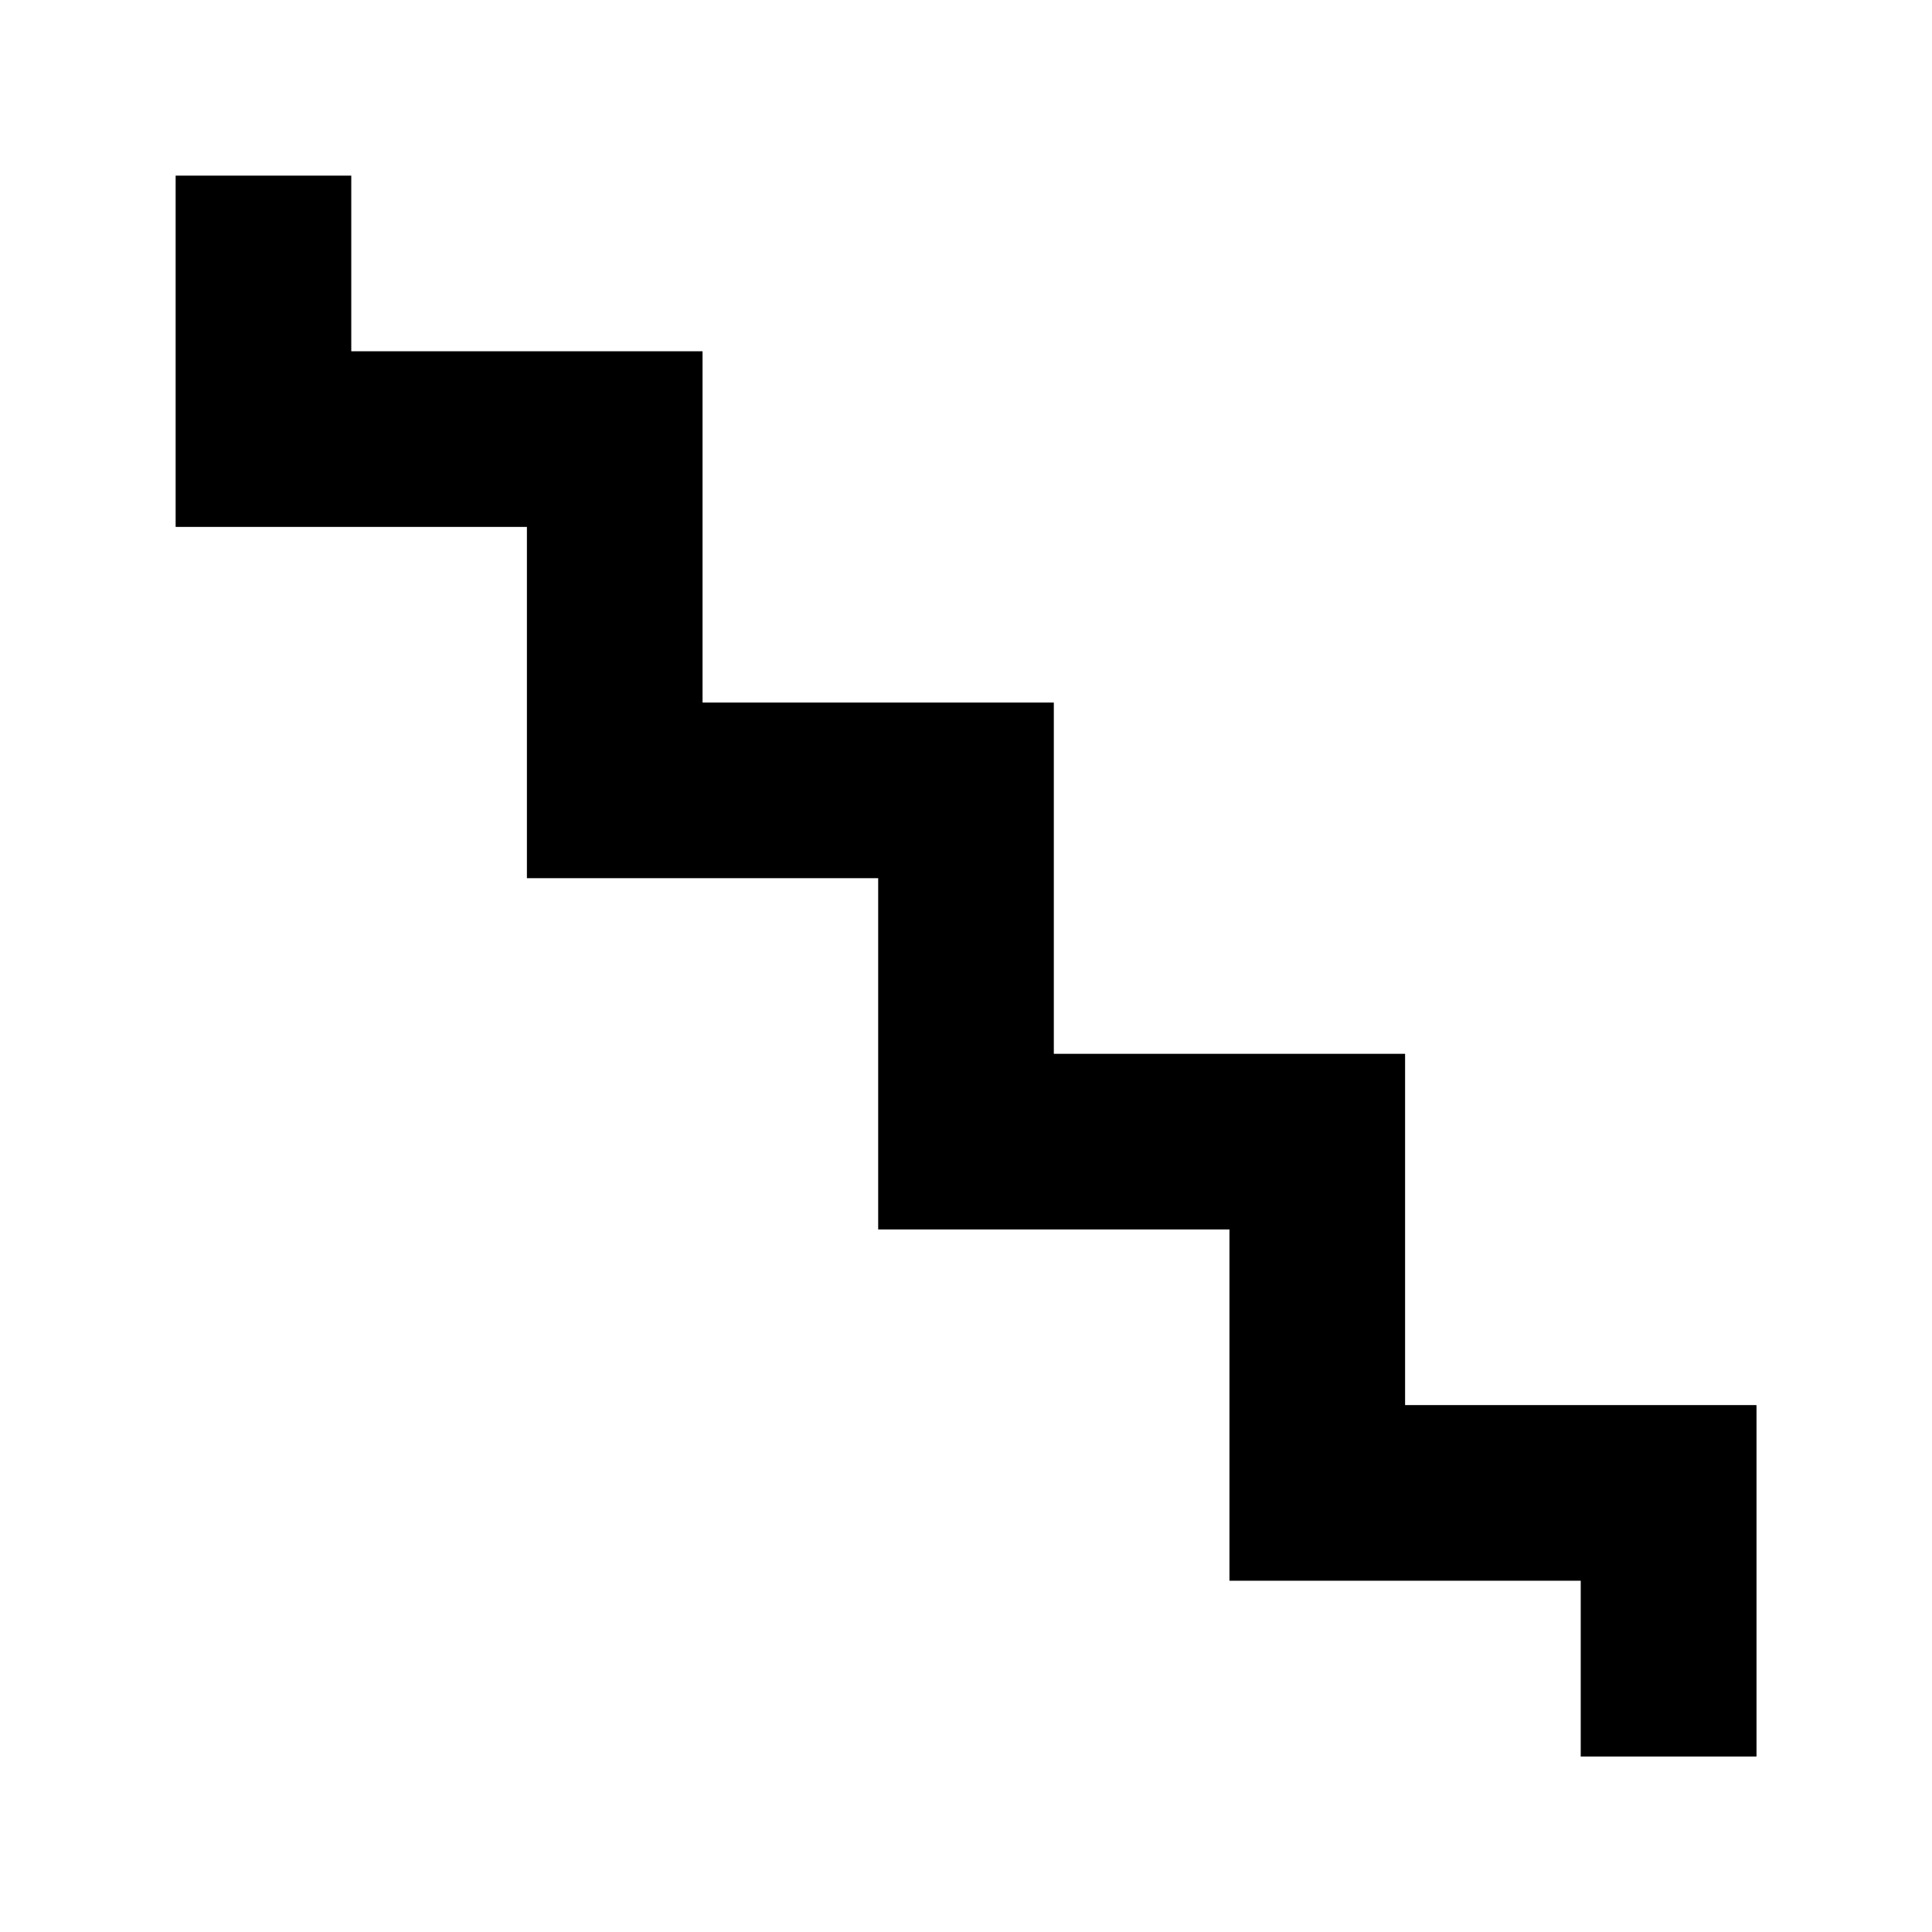
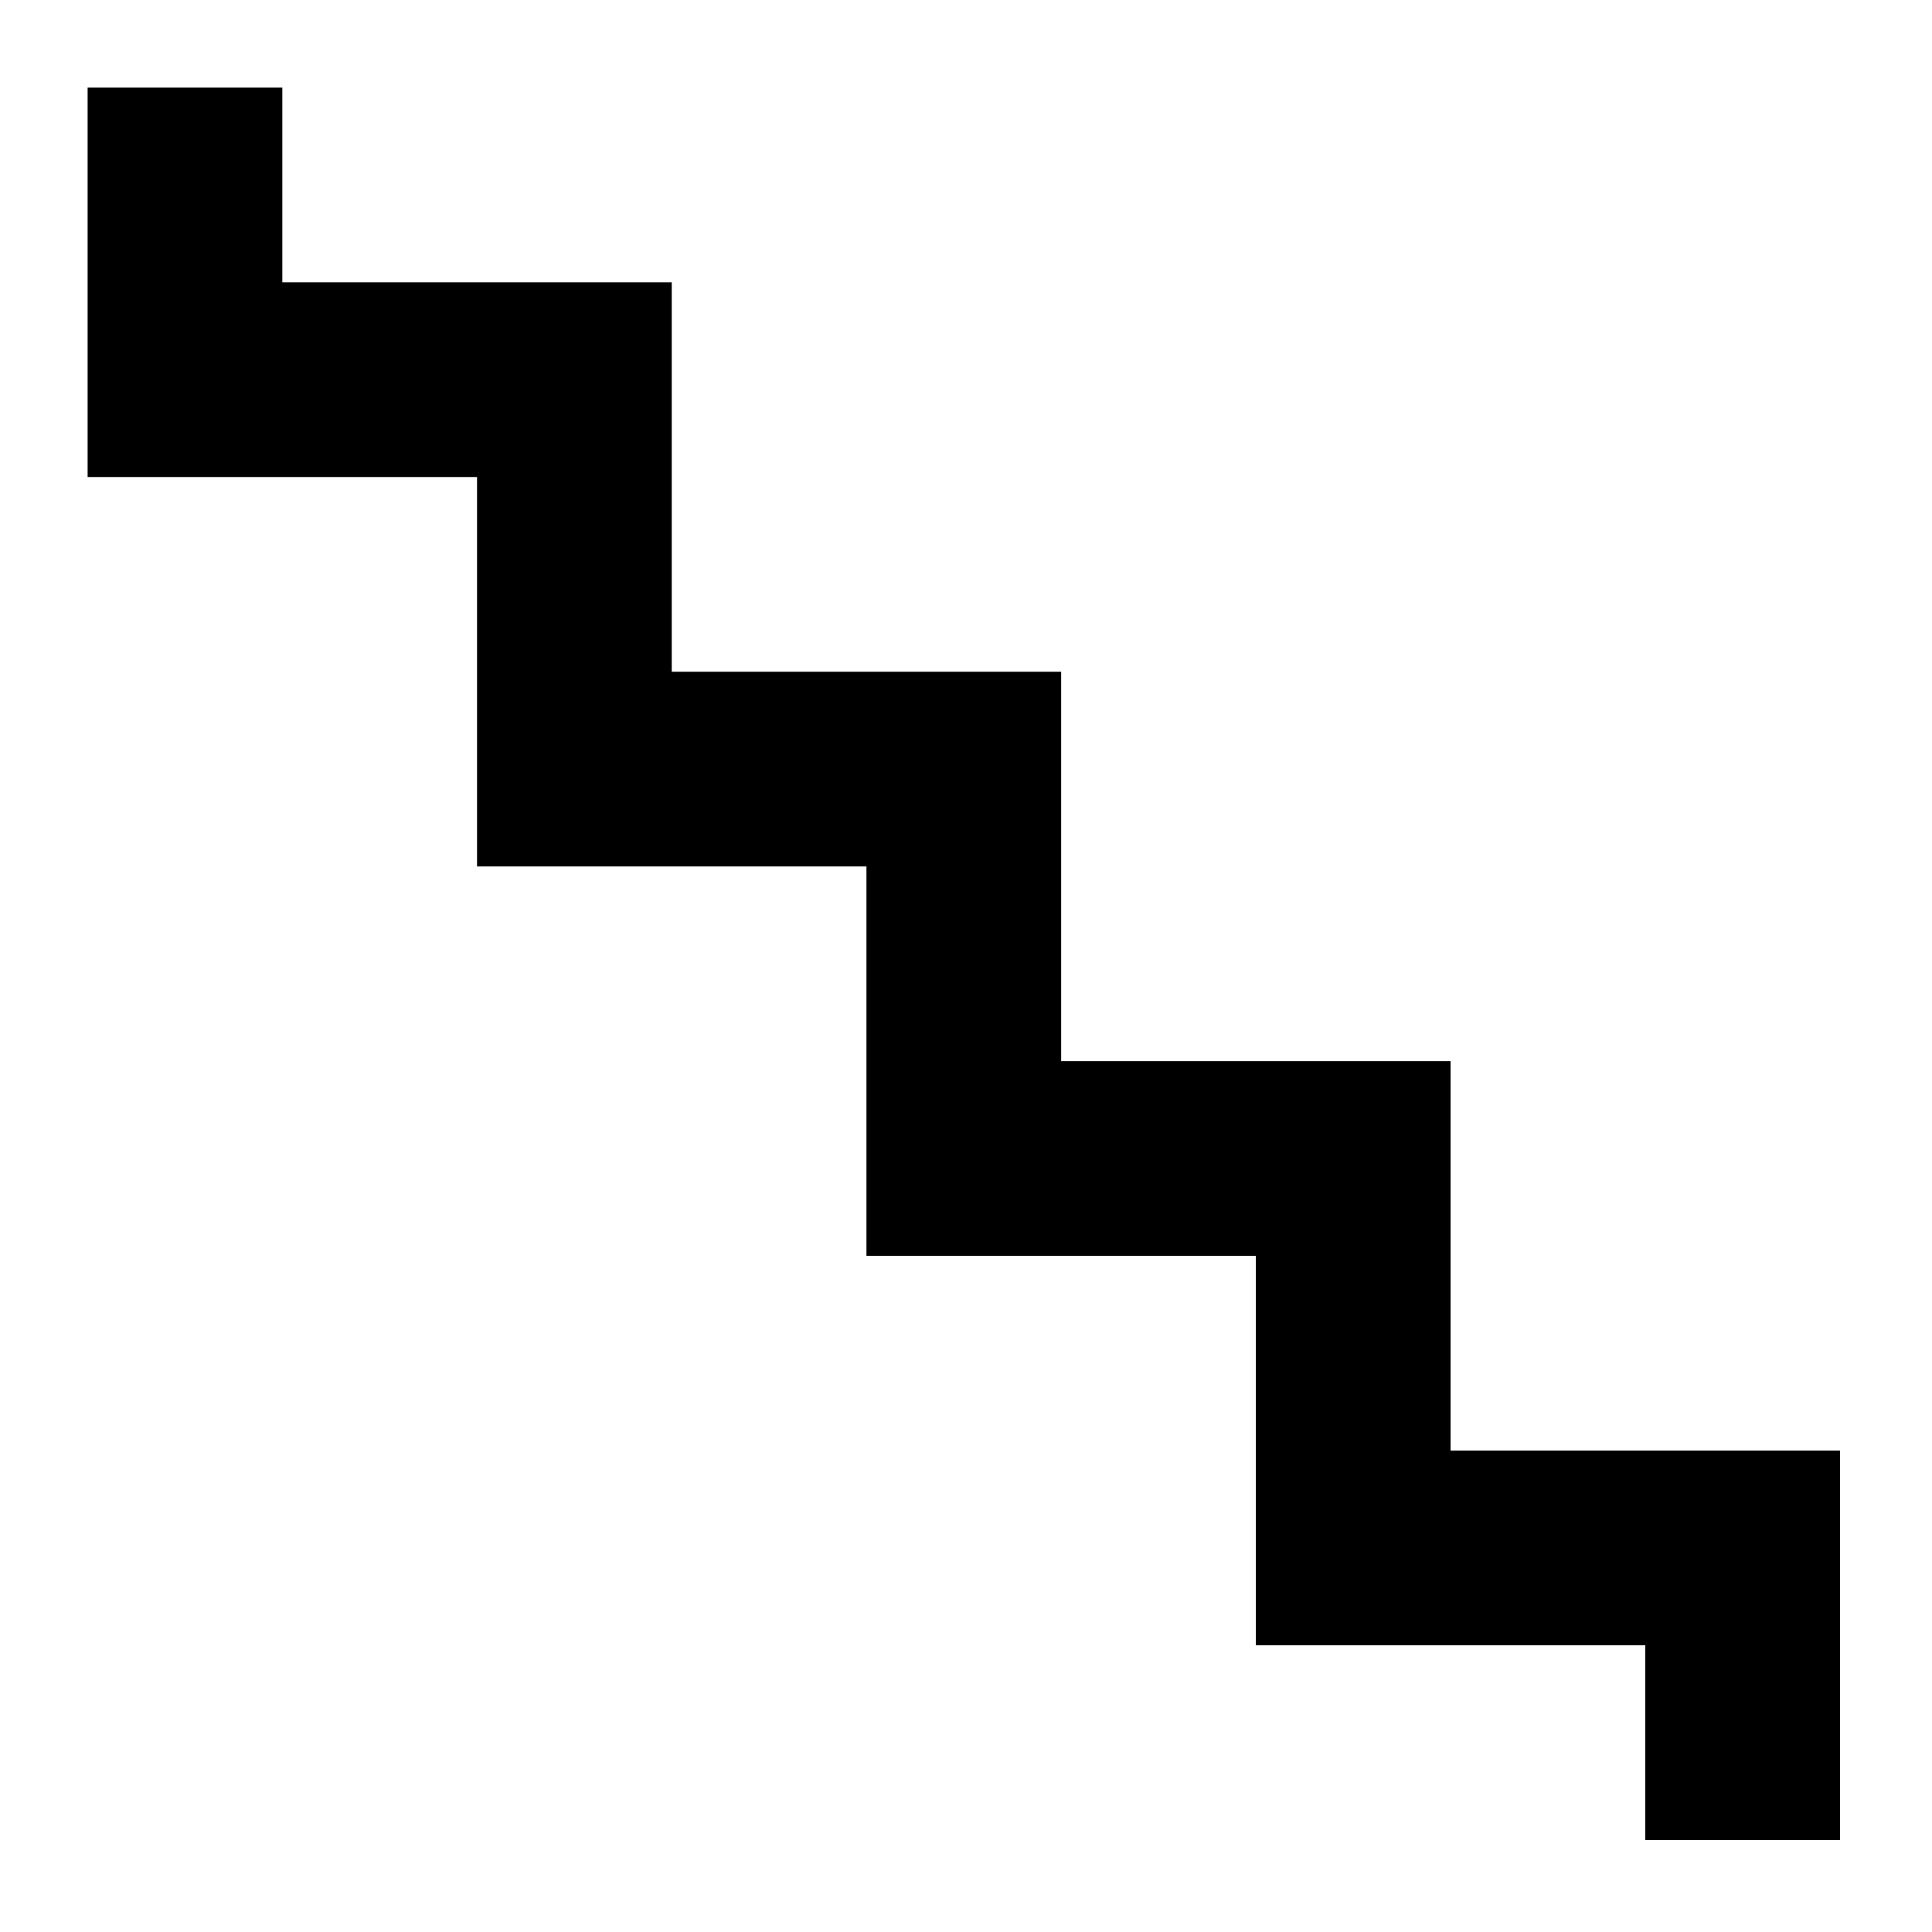
- <svg xmlns="http://www.w3.org/2000/svg" width="400" height="400">
-   <polygon points="36.364,36.364 72.727,36.364 72.727,72.727 145.455,72.727 145.455,145.455 218.182,145.455 218.182,218.182 290.909,218.182 290.909,290.909 363.636,290.909 363.636,363.636 327.273,363.636 327.273,327.273 254.545,327.273 254.545,254.545 181.818,254.545 181.818,181.818 109.091,181.818 109.091,109.091 36.364,109.091" class="polygon" opacity="1.0" />
-   <line x1="36.364" y1="109.091" x2="72.727" y2="36.364" class="edge_style" opacity="1.0" />
-   <line x1="36.364" y1="109.091" x2="72.727" y2="72.727" class="edge_style" opacity="1.0" />
-   <line x1="36.364" y1="109.091" x2="145.455" y2="72.727" class="edge_style" opacity="1.0" />
-   <line x1="363.636" y1="290.909" x2="327.273" y2="363.636" class="edge_style" opacity="1.0" />
-   <line x1="363.636" y1="290.909" x2="327.273" y2="327.273" class="edge_style" opacity="1.0" />
-   <line x1="290.909" y1="290.909" x2="327.273" y2="327.273" class="edge_style" opacity="1.0" />
-   <line x1="290.909" y1="290.909" x2="254.545" y2="327.273" class="edge_style" opacity="1.0" />
-   <line x1="290.909" y1="218.182" x2="254.545" y2="327.273" class="edge_style" opacity="1.0" />
-   <line x1="290.909" y1="218.182" x2="254.545" y2="254.545" class="edge_style" opacity="1.0" />
-   <line x1="218.182" y1="218.182" x2="254.545" y2="254.545" class="edge_style" opacity="1.0" />
-   <line x1="218.182" y1="218.182" x2="181.818" y2="254.545" class="edge_style" opacity="1.0" />
-   <line x1="218.182" y1="145.455" x2="181.818" y2="254.545" class="edge_style" opacity="1.0" />
-   <line x1="218.182" y1="145.455" x2="181.818" y2="181.818" class="edge_style" opacity="1.0" />
-   <line x1="145.455" y1="145.455" x2="181.818" y2="181.818" class="edge_style" opacity="1.0" />
-   <line x1="145.455" y1="145.455" x2="109.091" y2="181.818" class="edge_style" opacity="1.0" />
-   <line x1="145.455" y1="72.727" x2="109.091" y2="181.818" class="edge_style" opacity="1.0" />
-   <line x1="145.455" y1="72.727" x2="109.091" y2="109.091" class="edge_style" opacity="1.0" />
-   <polygon points="363.636,290.909 363.636,363.636 327.273,363.636" class="red_triangle" opacity="1.0" />
-   <circle cx="36.364" cy="36.364" class="red_point" opacity="1.0" />
-   <circle cx="72.727" cy="36.364" class="green_point" opacity="1.0" />
-   <circle cx="72.727" cy="72.727" class="red_point" opacity="1.0" />
-   <circle cx="145.455" cy="72.727" class="green_point" opacity="1.0" />
-   <circle cx="145.455" cy="145.455" class="red_point" opacity="1.0" />
-   <circle cx="218.182" cy="145.455" class="blue_point" opacity="1.0" />
-   <circle cx="218.182" cy="218.182" class="green_point" opacity="1.0" />
-   <circle cx="290.909" cy="218.182" class="red_point" opacity="1.0" />
-   <circle cx="290.909" cy="290.909" class="blue_point" opacity="1.0" />
-   <circle cx="363.636" cy="290.909" class="green_point" opacity="1.0" />
-   <circle cx="363.636" cy="363.636" class="black_point" opacity="1.0" />
-   <circle cx="327.273" cy="363.636" class="blue_point" opacity="1.0" />
-   <circle cx="327.273" cy="327.273" class="red_point" opacity="1.0" />
-   <circle cx="254.545" cy="327.273" class="green_point" opacity="1.0" />
-   <circle cx="254.545" cy="254.545" class="blue_point" opacity="1.0" />
-   <circle cx="181.818" cy="254.545" class="red_point" opacity="1.0" />
-   <circle cx="181.818" cy="181.818" class="green_point" opacity="1.0" />
-   <circle cx="109.091" cy="181.818" class="blue_point" opacity="1.0" />
-   <circle cx="109.091" cy="109.091" class="red_point" opacity="1.0" />
-   <circle cx="36.364" cy="109.091" class="blue_point" opacity="1.0" />
+ <svg xmlns="http://www.w3.org/2000/svg" width="600" height="600">
+   <polygon points="27.211,27.211 87.68,27.211 87.68,87.68 208.617,87.68 208.617,208.617 329.554,208.617 329.554,329.554 450.491,329.554 450.491,450.491 571.429,450.491 571.429,571.429 510.96,571.429 510.96,510.96 390.023,510.96 390.023,390.023 269.085,390.023 269.085,269.085 148.148,269.085 148.148,148.148 27.211,148.148" class="polygon" opacity="1.0" />
+   <line x1="27.211" y1="148.148" x2="87.68" y2="27.211" class="edge_style" opacity="1.0" />
+   <line x1="27.211" y1="148.148" x2="87.68" y2="87.68" class="edge_style" opacity="1.0" />
+   <line x1="27.211" y1="148.148" x2="208.617" y2="87.68" class="edge_style" opacity="1.0" />
+   <line x1="571.429" y1="450.491" x2="510.96" y2="571.429" class="edge_style" opacity="1.0" />
+   <line x1="571.429" y1="450.491" x2="510.96" y2="510.96" class="edge_style" opacity="1.0" />
+   <line x1="450.491" y1="450.491" x2="510.96" y2="510.96" class="edge_style" opacity="1.0" />
+   <line x1="450.491" y1="450.491" x2="390.023" y2="510.96" class="edge_style" opacity="1.0" />
+   <line x1="450.491" y1="329.554" x2="390.023" y2="510.96" class="edge_style" opacity="1.0" />
+   <line x1="450.491" y1="329.554" x2="390.023" y2="390.023" class="edge_style" opacity="1.0" />
+   <line x1="329.554" y1="329.554" x2="390.023" y2="390.023" class="edge_style" opacity="1.0" />
+   <line x1="329.554" y1="329.554" x2="269.085" y2="390.023" class="edge_style" opacity="1.0" />
+   <line x1="329.554" y1="208.617" x2="269.085" y2="390.023" class="edge_style" opacity="1.0" />
+   <line x1="329.554" y1="208.617" x2="269.085" y2="269.085" class="edge_style" opacity="1.0" />
+   <line x1="208.617" y1="208.617" x2="269.085" y2="269.085" class="edge_style" opacity="1.0" />
+   <line x1="208.617" y1="208.617" x2="148.148" y2="269.085" class="edge_style" opacity="1.0" />
+   <line x1="208.617" y1="87.68" x2="148.148" y2="269.085" class="edge_style" opacity="1.0" />
+   <line x1="208.617" y1="87.68" x2="148.148" y2="148.148" class="edge_style" opacity="1.0" />
+   <polygon points="571.429,450.491 571.429,571.429 510.96,571.429" class="highlight_polygon" opacity="1.0" />
+   <circle cx="27.211" cy="27.211" class="red_point" opacity="1.0" />
+   <circle cx="87.68" cy="27.211" class="green_point" opacity="1.0" />
+   <circle cx="87.68" cy="87.68" class="red_point" opacity="1.0" />
+   <circle cx="208.617" cy="87.68" class="green_point" opacity="1.0" />
+   <circle cx="208.617" cy="208.617" class="red_point" opacity="1.0" />
+   <circle cx="329.554" cy="208.617" class="blue_point" opacity="1.0" />
+   <circle cx="329.554" cy="329.554" class="green_point" opacity="1.0" />
+   <circle cx="450.491" cy="329.554" class="red_point" opacity="1.0" />
+   <circle cx="450.491" cy="450.491" class="blue_point" opacity="1.0" />
+   <circle cx="571.429" cy="450.491" class="green_point" opacity="1.0" />
+   <circle cx="571.429" cy="571.429" class="black_point" opacity="1.0" />
+   <circle cx="510.96" cy="571.429" class="blue_point" opacity="1.0" />
+   <circle cx="510.96" cy="510.96" class="red_point" opacity="1.0" />
+   <circle cx="390.023" cy="510.96" class="green_point" opacity="1.0" />
+   <circle cx="390.023" cy="390.023" class="blue_point" opacity="1.0" />
+   <circle cx="269.085" cy="390.023" class="red_point" opacity="1.0" />
+   <circle cx="269.085" cy="269.085" class="green_point" opacity="1.0" />
+   <circle cx="148.148" cy="269.085" class="blue_point" opacity="1.0" />
+   <circle cx="148.148" cy="148.148" class="red_point" opacity="1.0" />
+   <circle cx="27.211" cy="148.148" class="blue_point" opacity="1.0" />
</svg>
